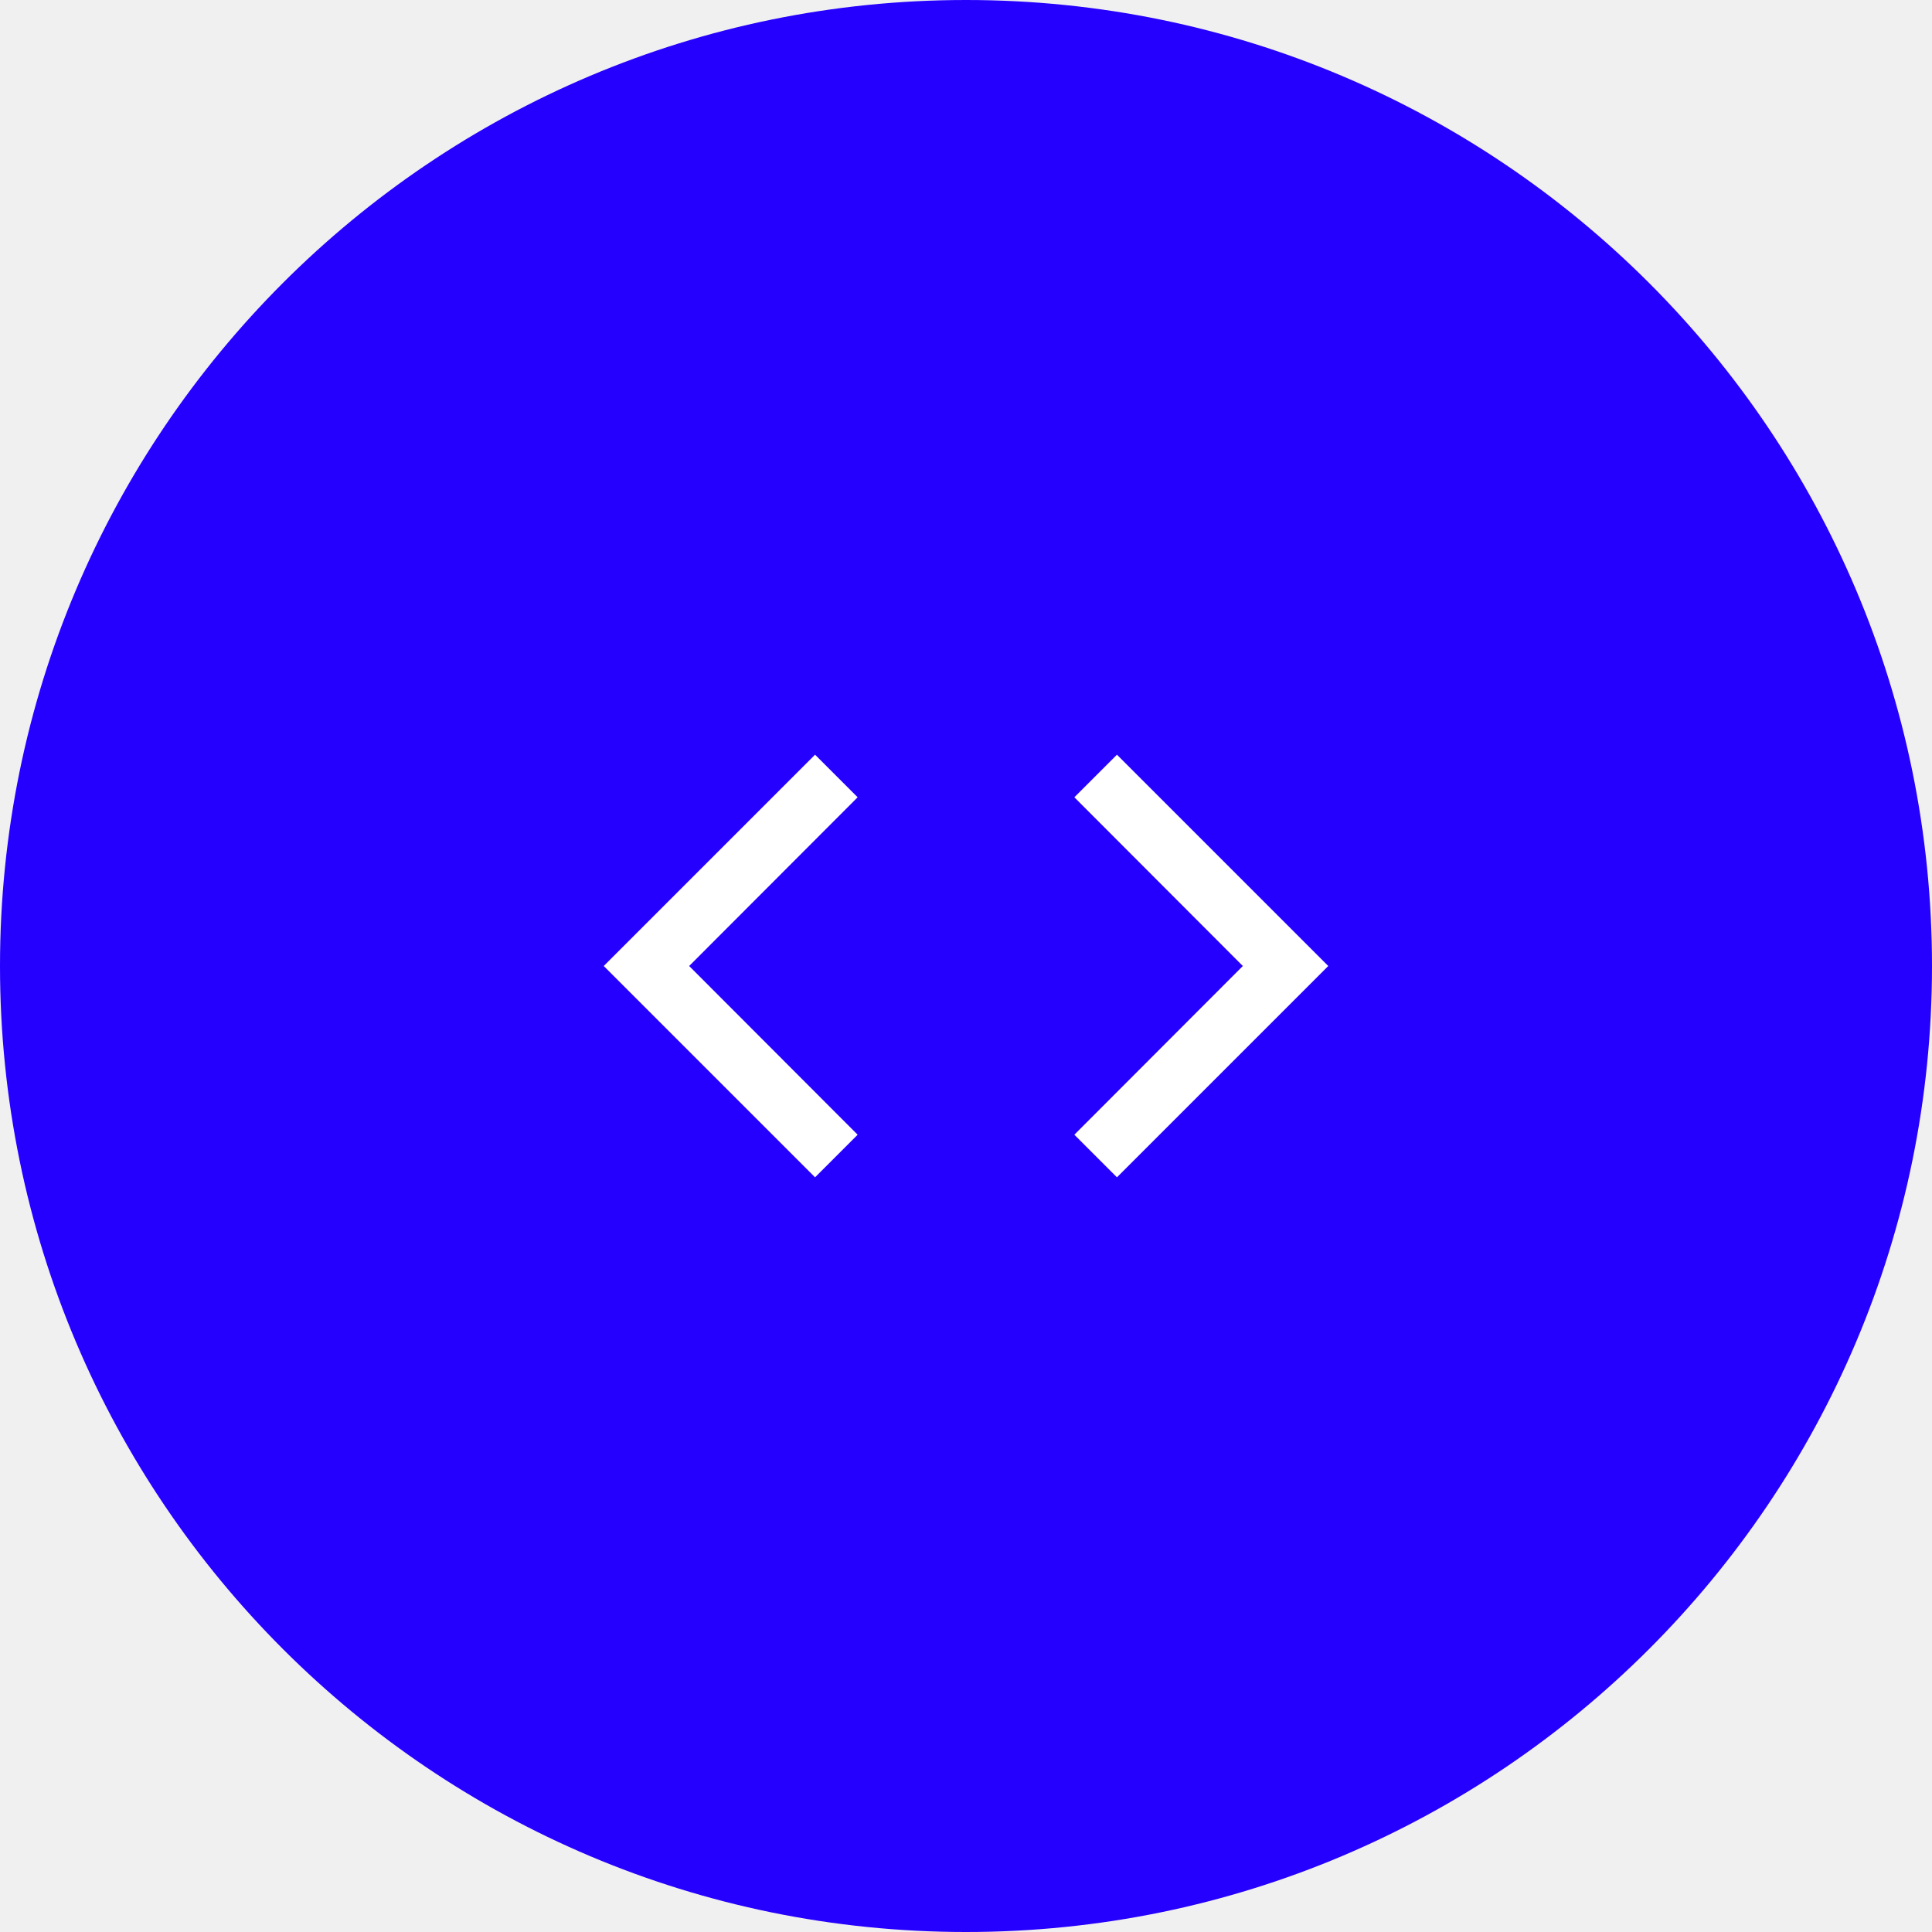
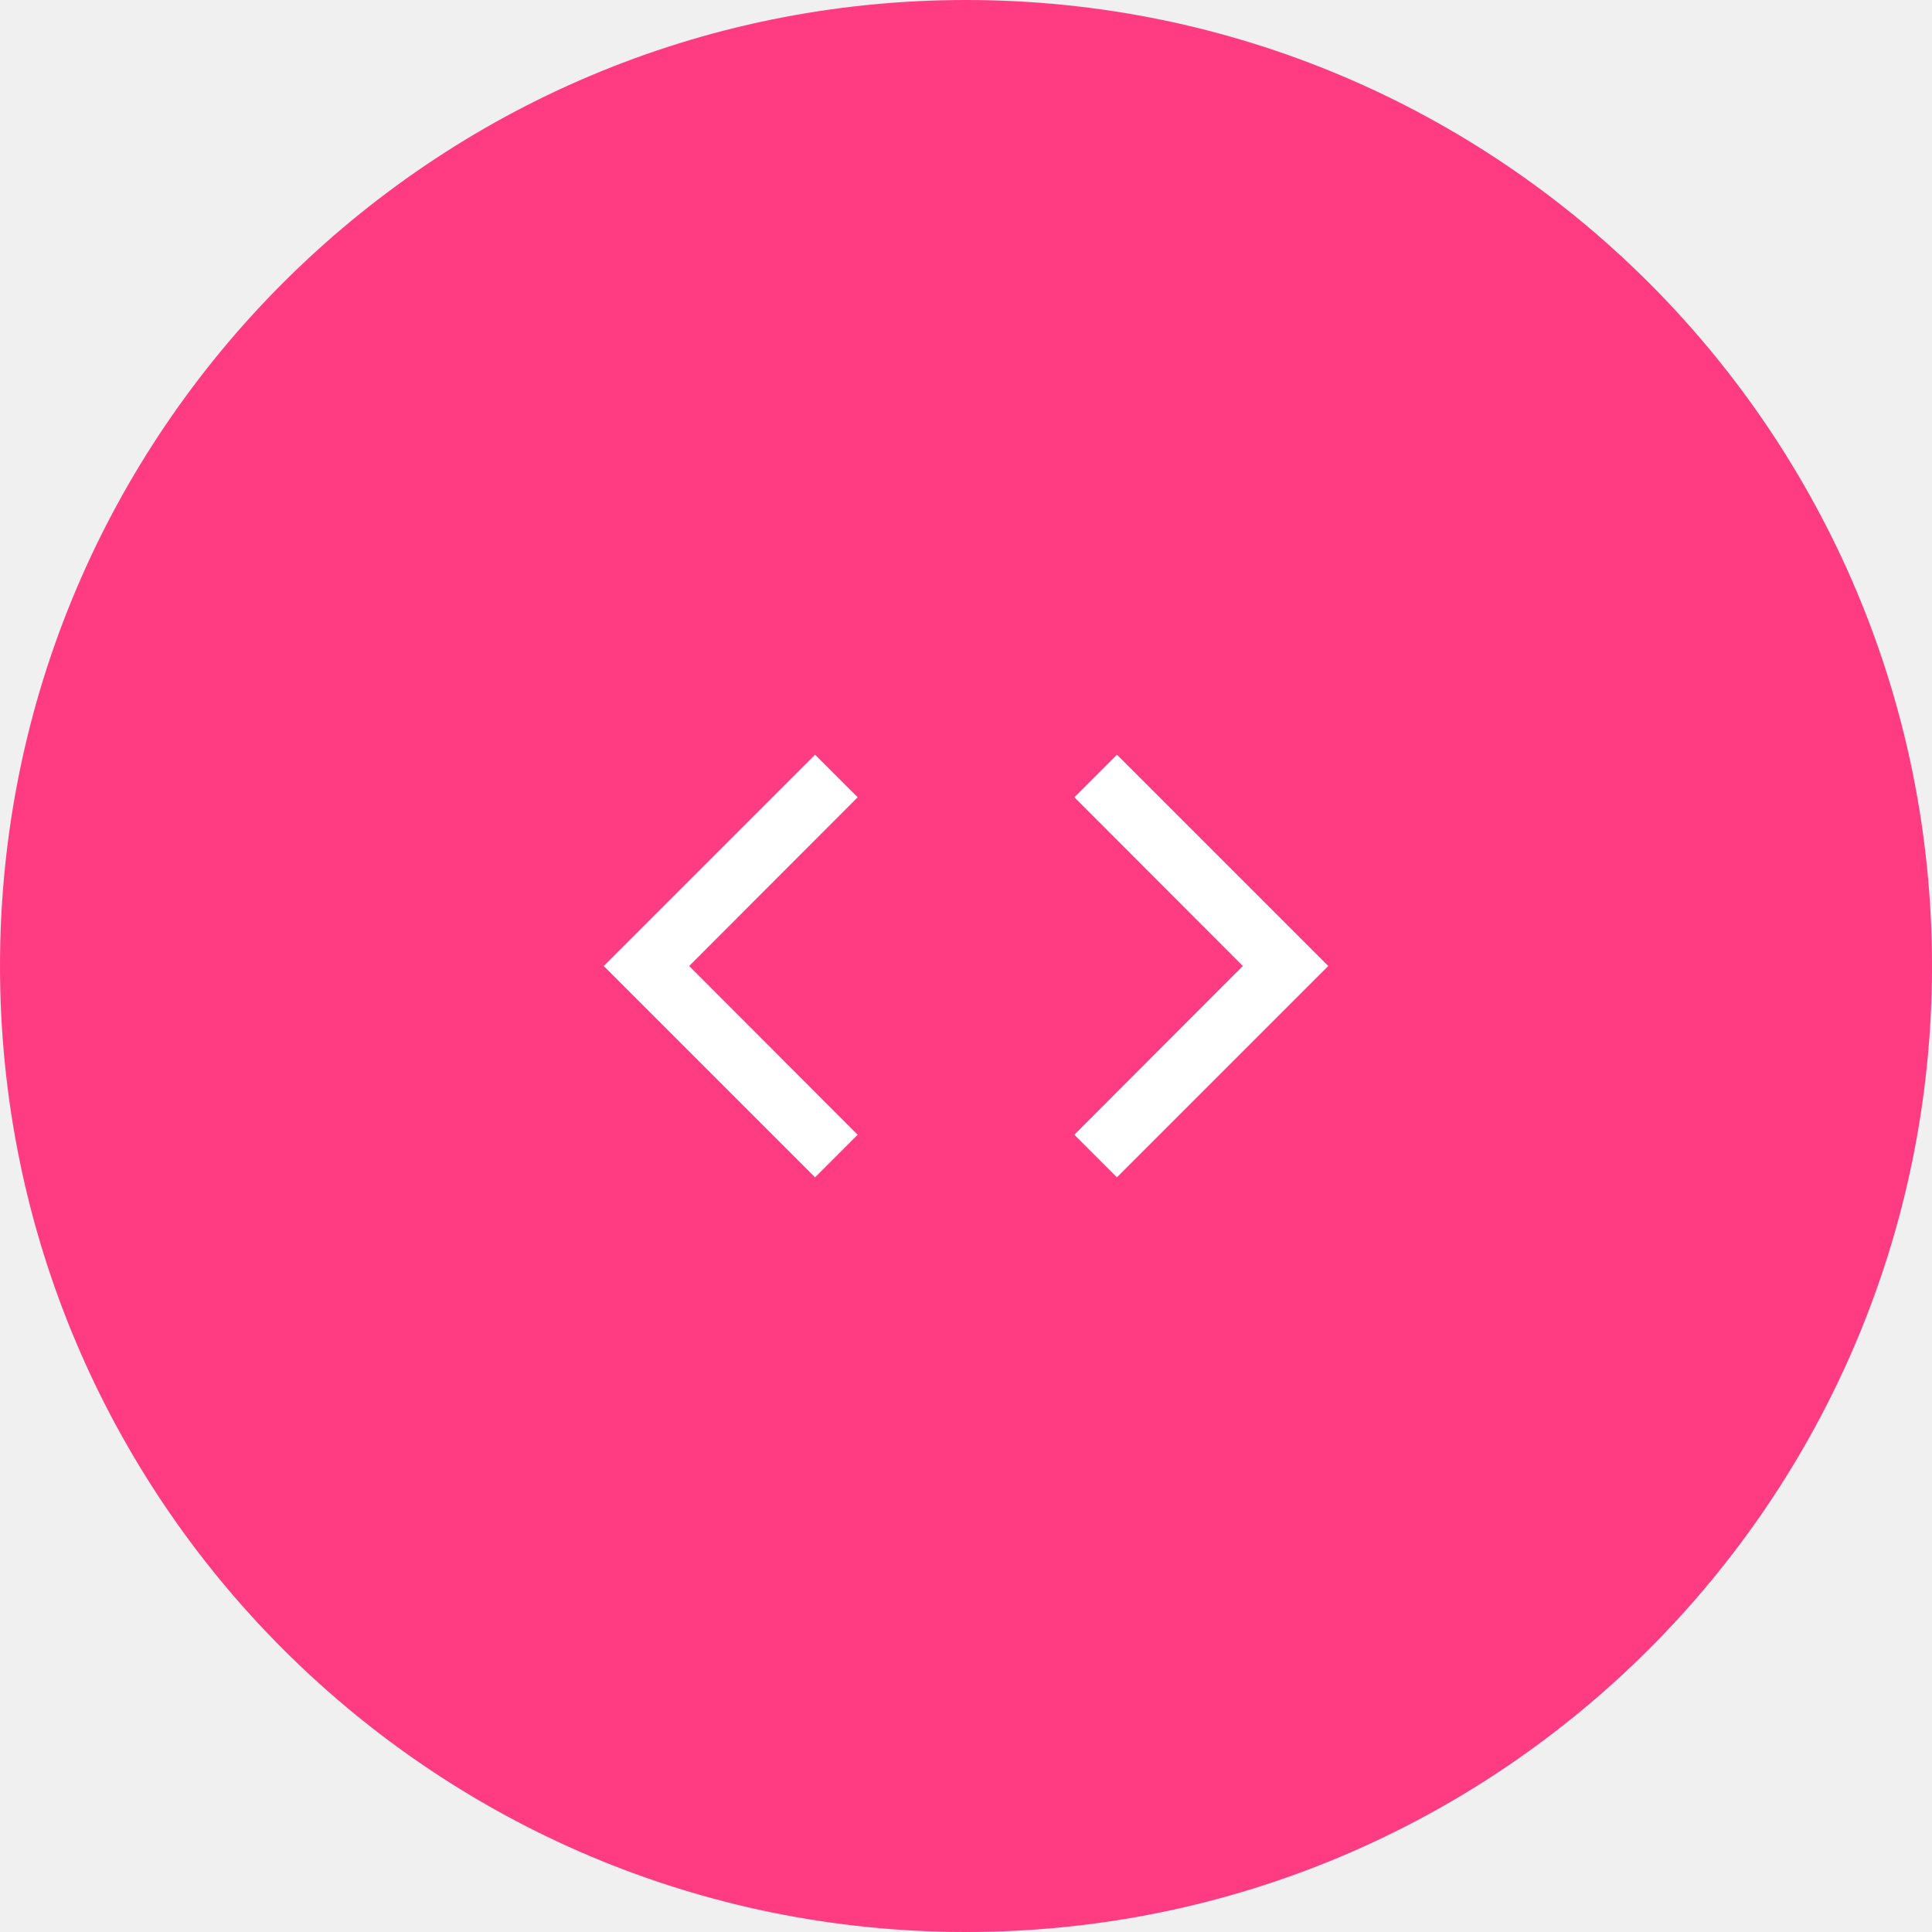
<svg xmlns="http://www.w3.org/2000/svg" width="48" height="48" viewBox="0 0 48 48" fill="none">
-   <circle cx="24" cy="24" r="24" fill="#2600FF" />
+   <circle cx="24" cy="24" r="24" fill="#ff3c82" />
  <path d="M27.75 18.75L33 24L27.75 29.25L26.692 28.192L30.878 24L26.692 19.808L27.75 18.75Z" fill="white" />
  <path d="M20.25 18.75L21.308 19.808L17.122 24L21.308 28.192L20.25 29.25L15 24L20.25 18.75Z" fill="white" />
</svg>
